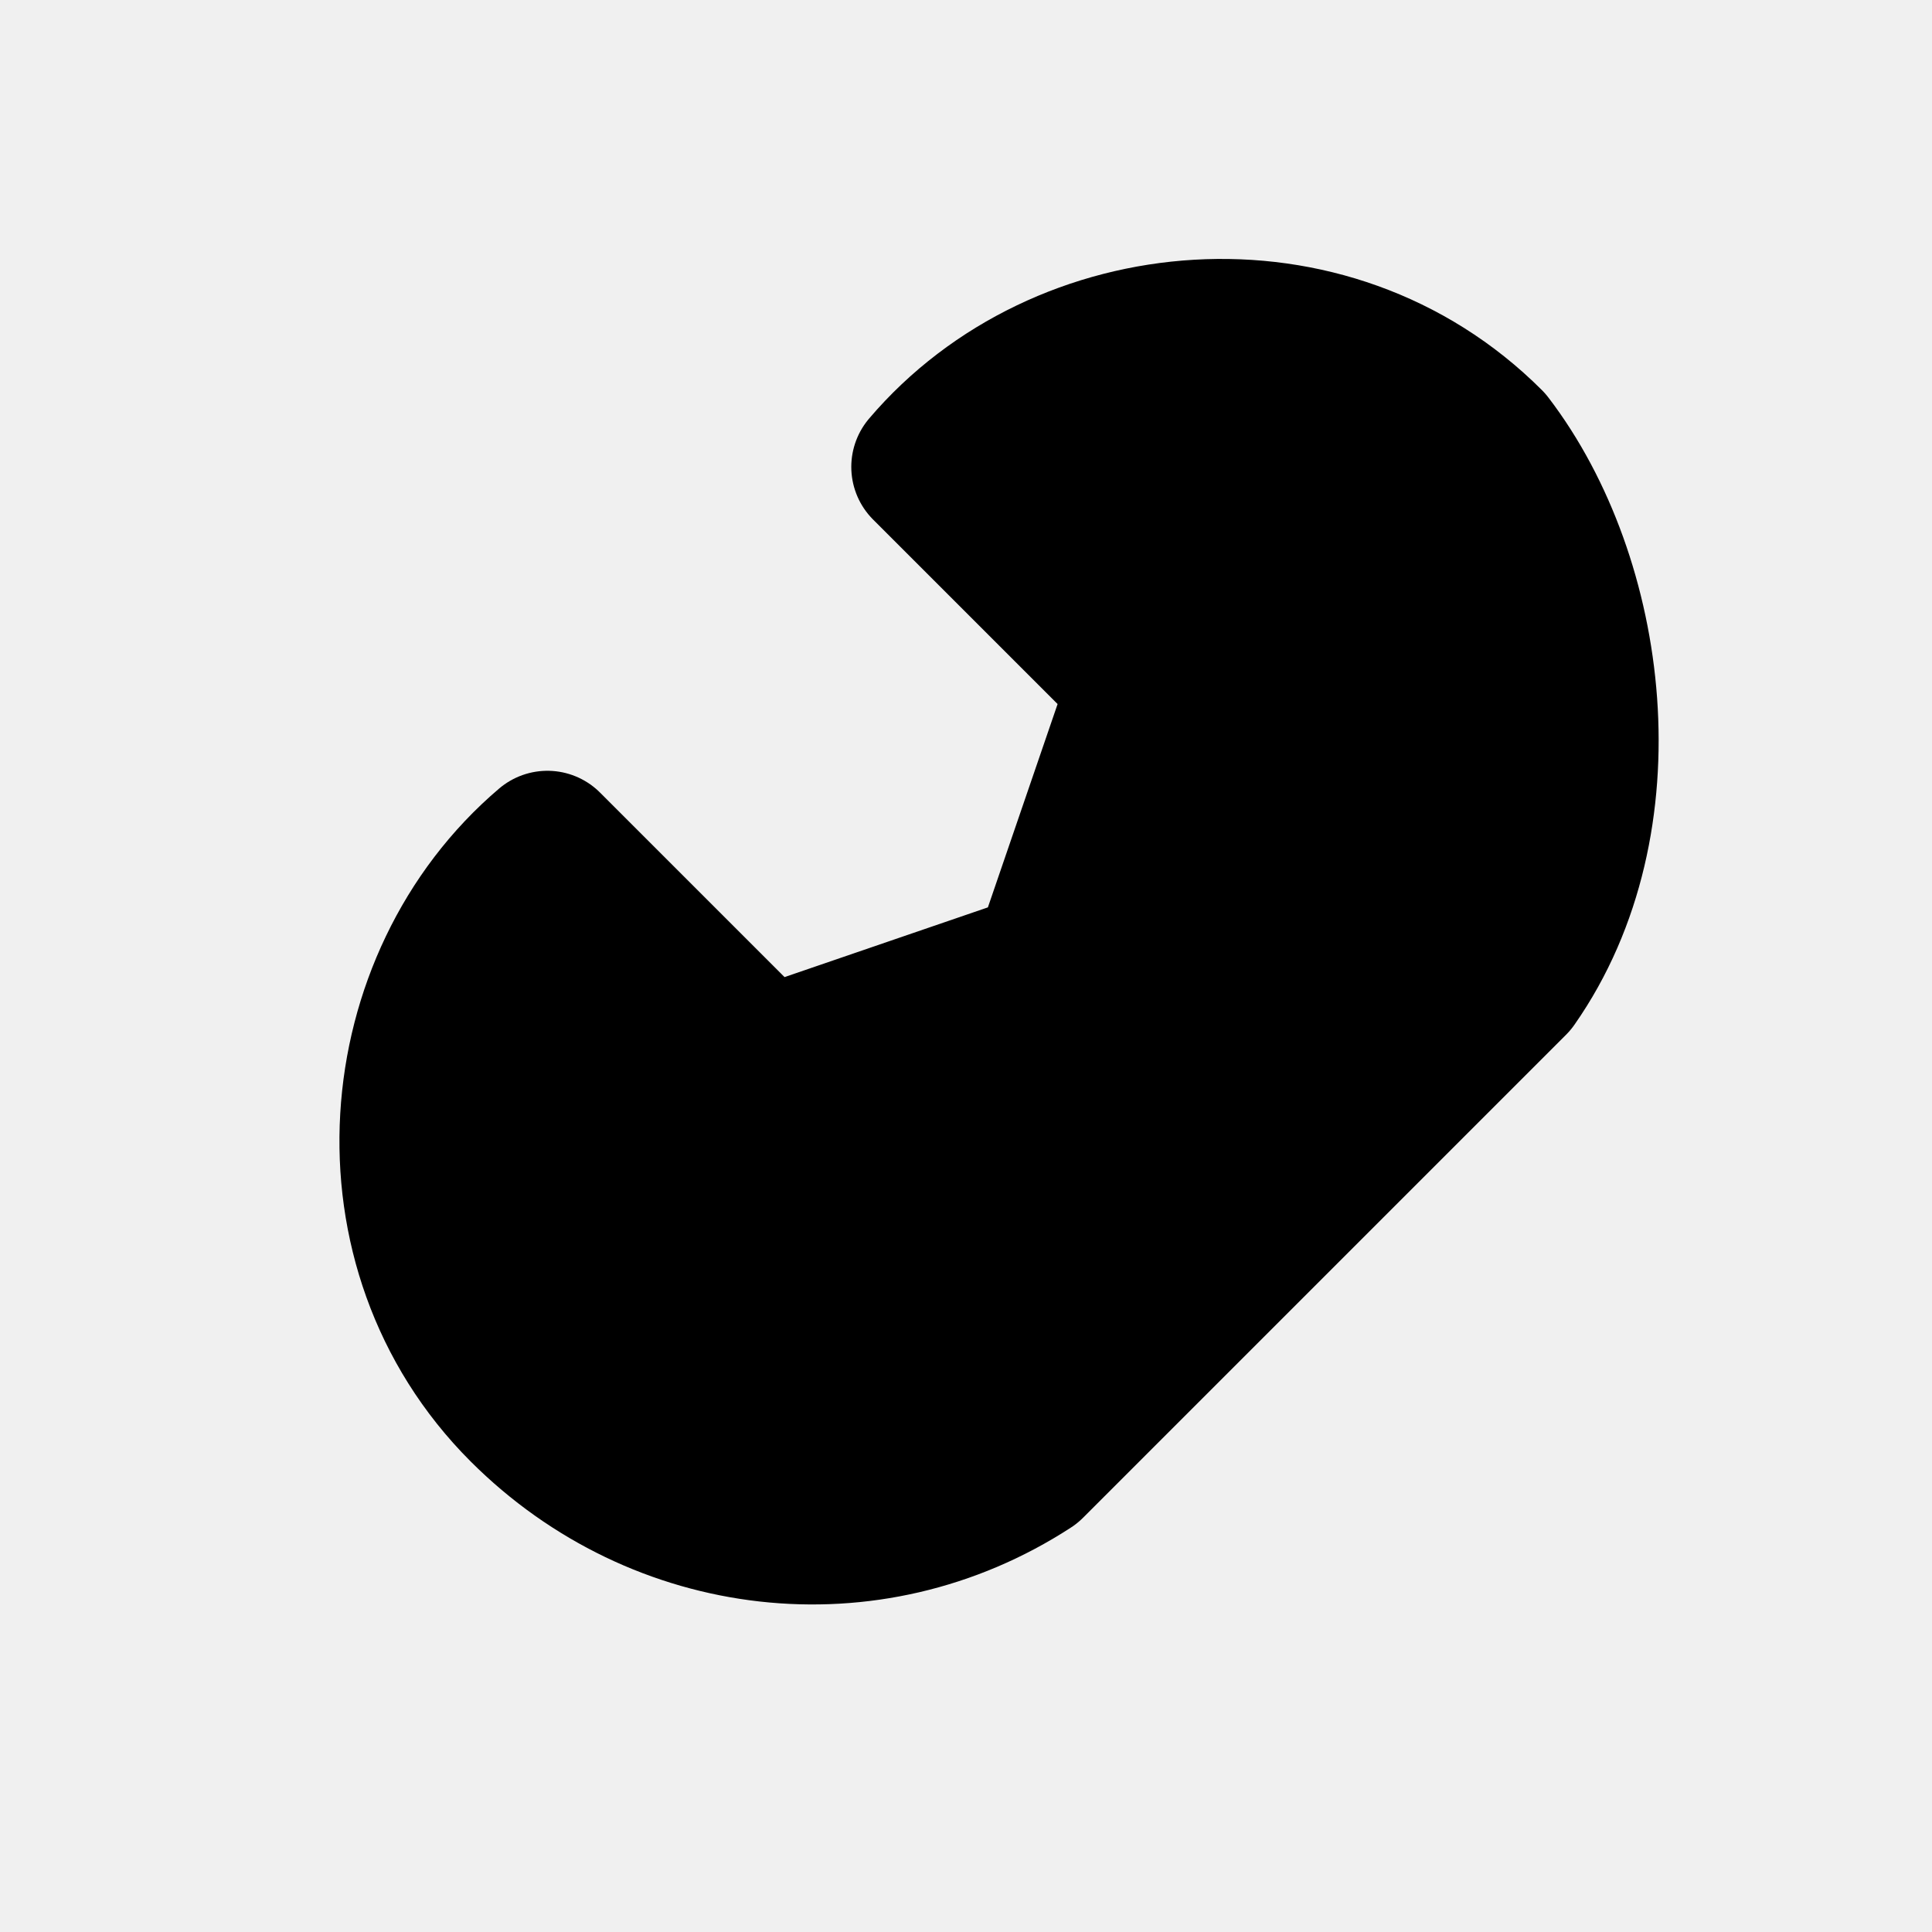
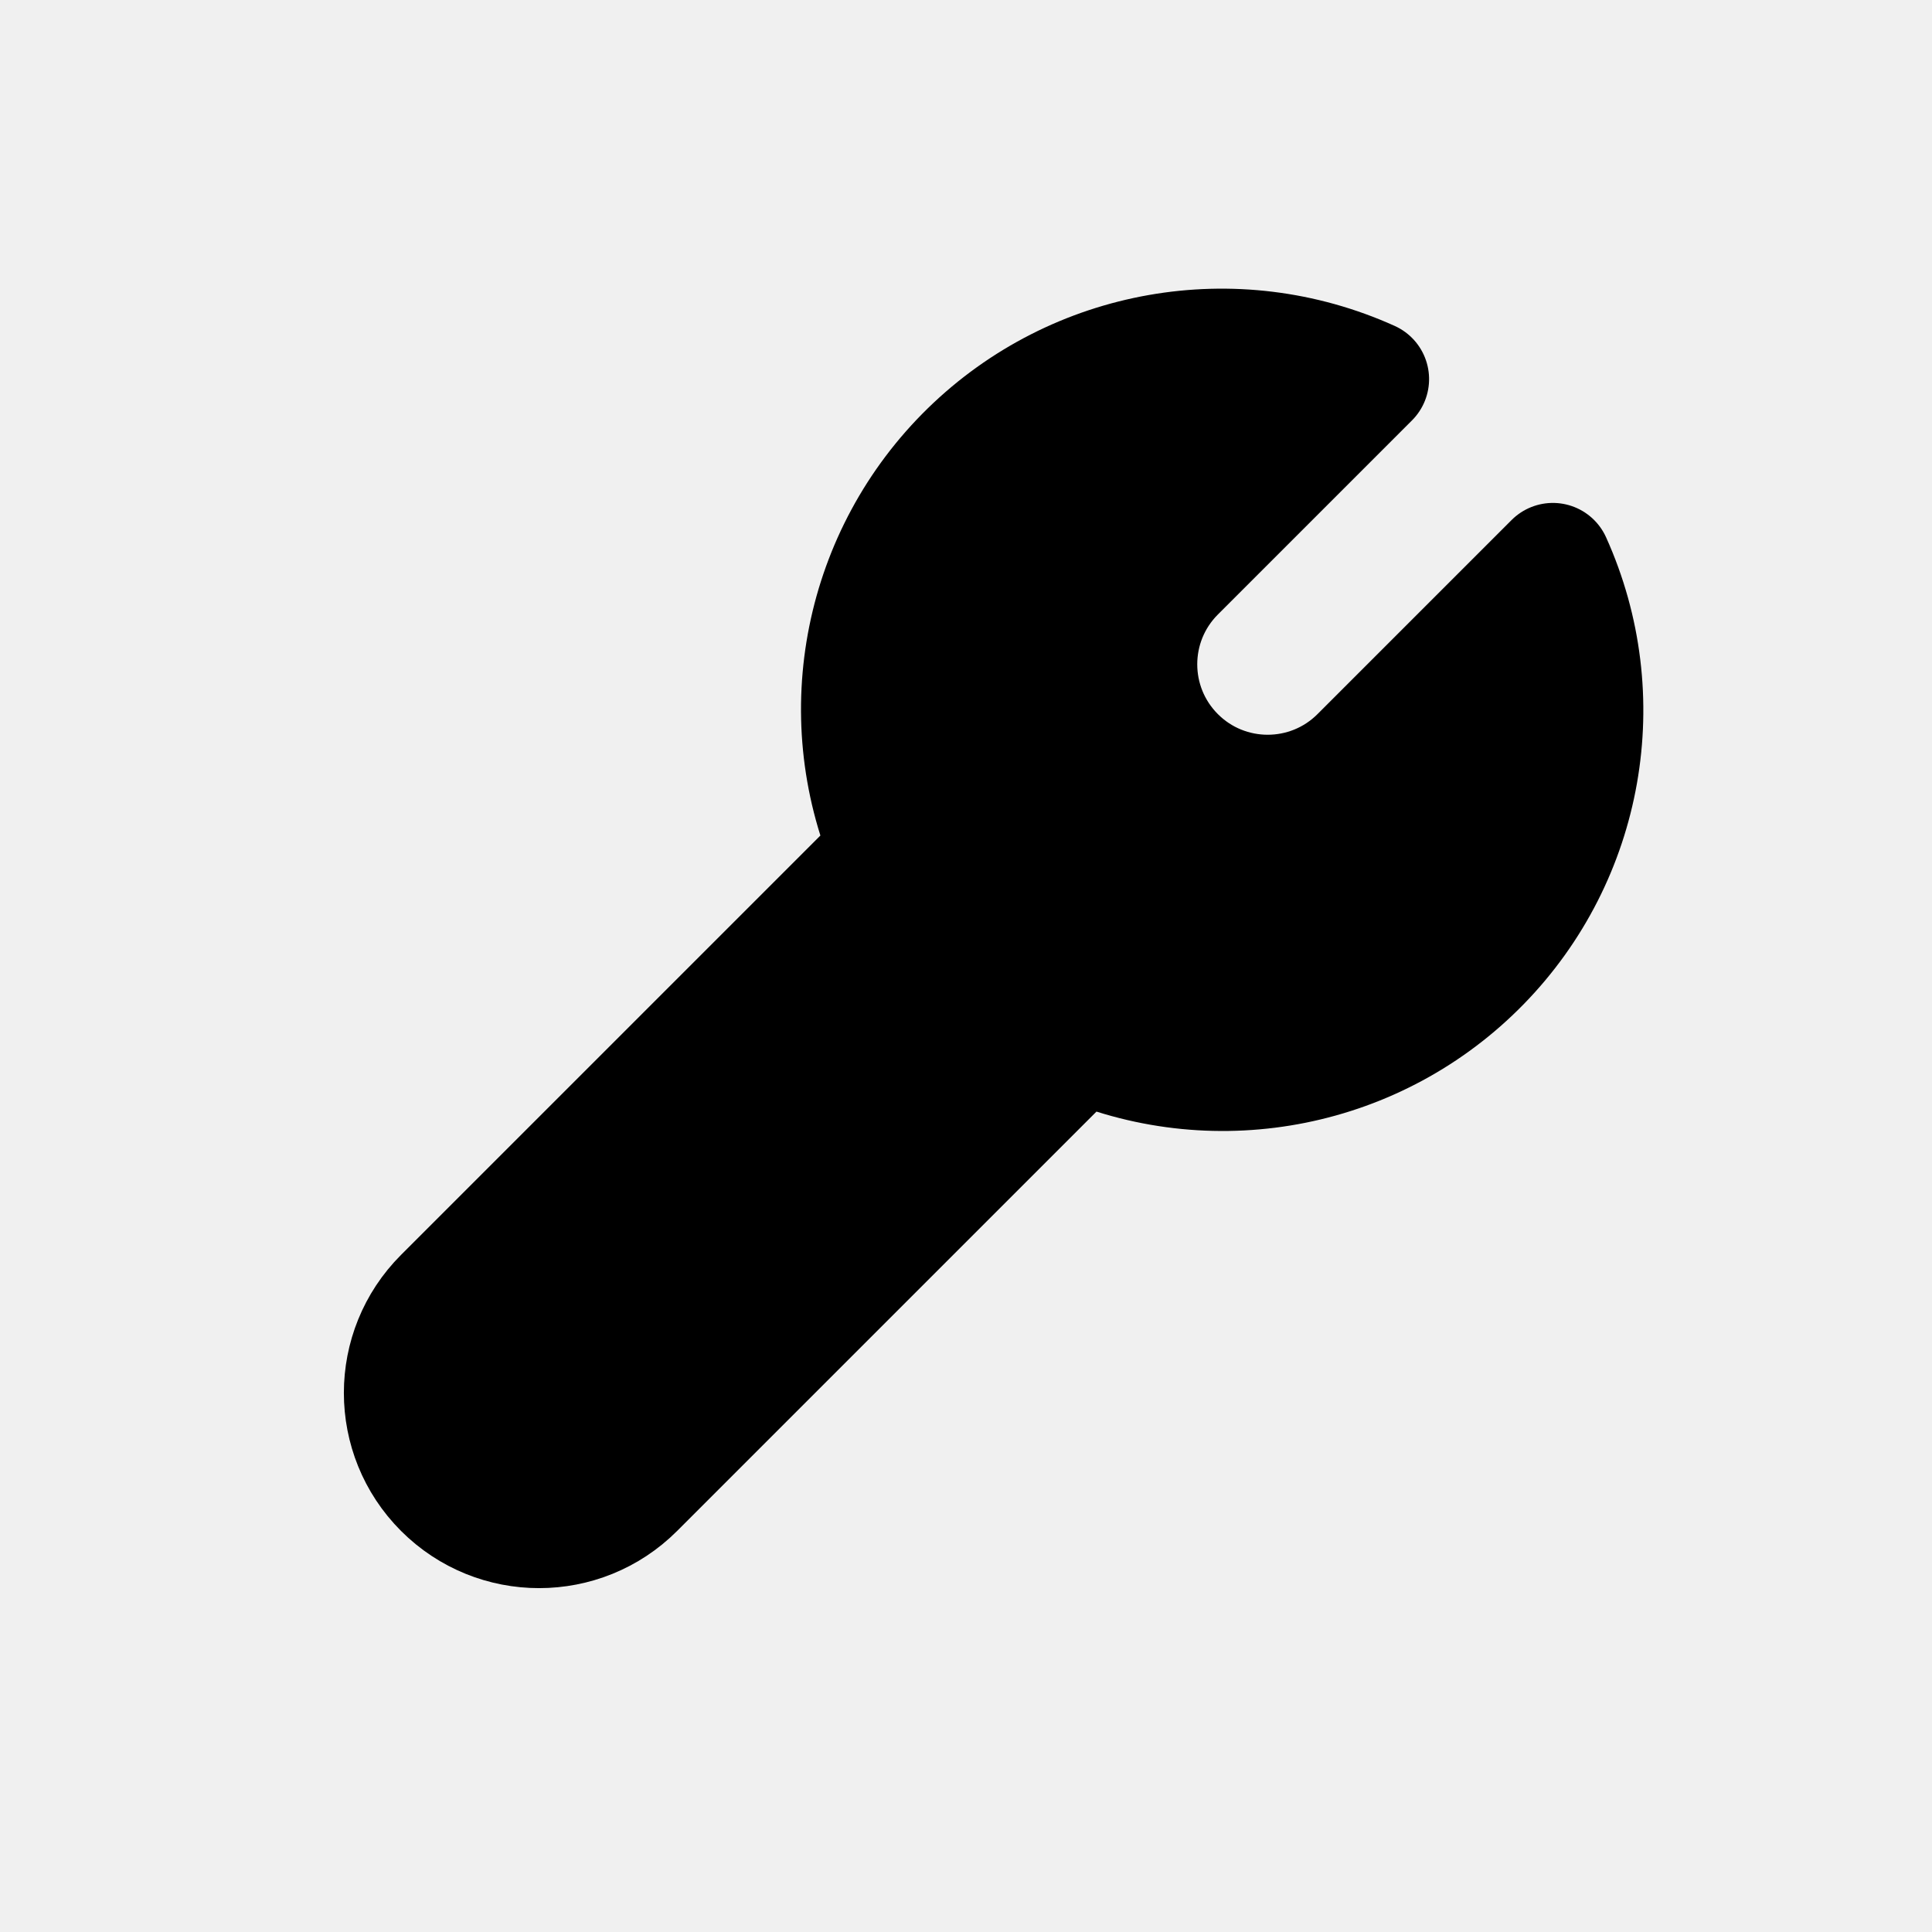
<svg xmlns="http://www.w3.org/2000/svg" viewBox="0 0 24 24" width="24" height="24" fill="none" aria-hidden="true">
  <defs>
    <mask id="buildMask" maskUnits="userSpaceOnUse" x="0" y="0" width="24" height="24">
-       <path d="M18.5 5.5 C16.5 3.5 13.2 3.8 11.5 5.8 L14.2 8.5 L13 12 L9.5 13.2 L6.8 10.5 C4.8 12.2 4.5 15.5 6.5 17.5 C8.2 19.2 10.8 19.5 12.8 18.2 L18.8 12.2 C20.2 10.2 19.8 7.2 18.5 5.5 Z" fill="#fff" stroke="#fff" stroke-width="1.85" stroke-linejoin="round" />
+       <path transform="rotate(-45 12 12)" d="M4.5 10.3H12.33A4.5 4.5 0 0 1 20.71 10.4H17.3A1.6 1.6 0 0 0 17.3 13.6H20.71A4.5 4.5 0 0 1 12.33 13.7H4.5A1.7 1.7 0 0 1 4.5 10.3Z" fill="#fff" stroke="#fff" stroke-width="1.45" stroke-linecap="round" stroke-linejoin="round" />
    </mask>
  </defs>
  <rect width="24" height="24" fill="currentColor" mask="url(#buildMask)" />
</svg>
